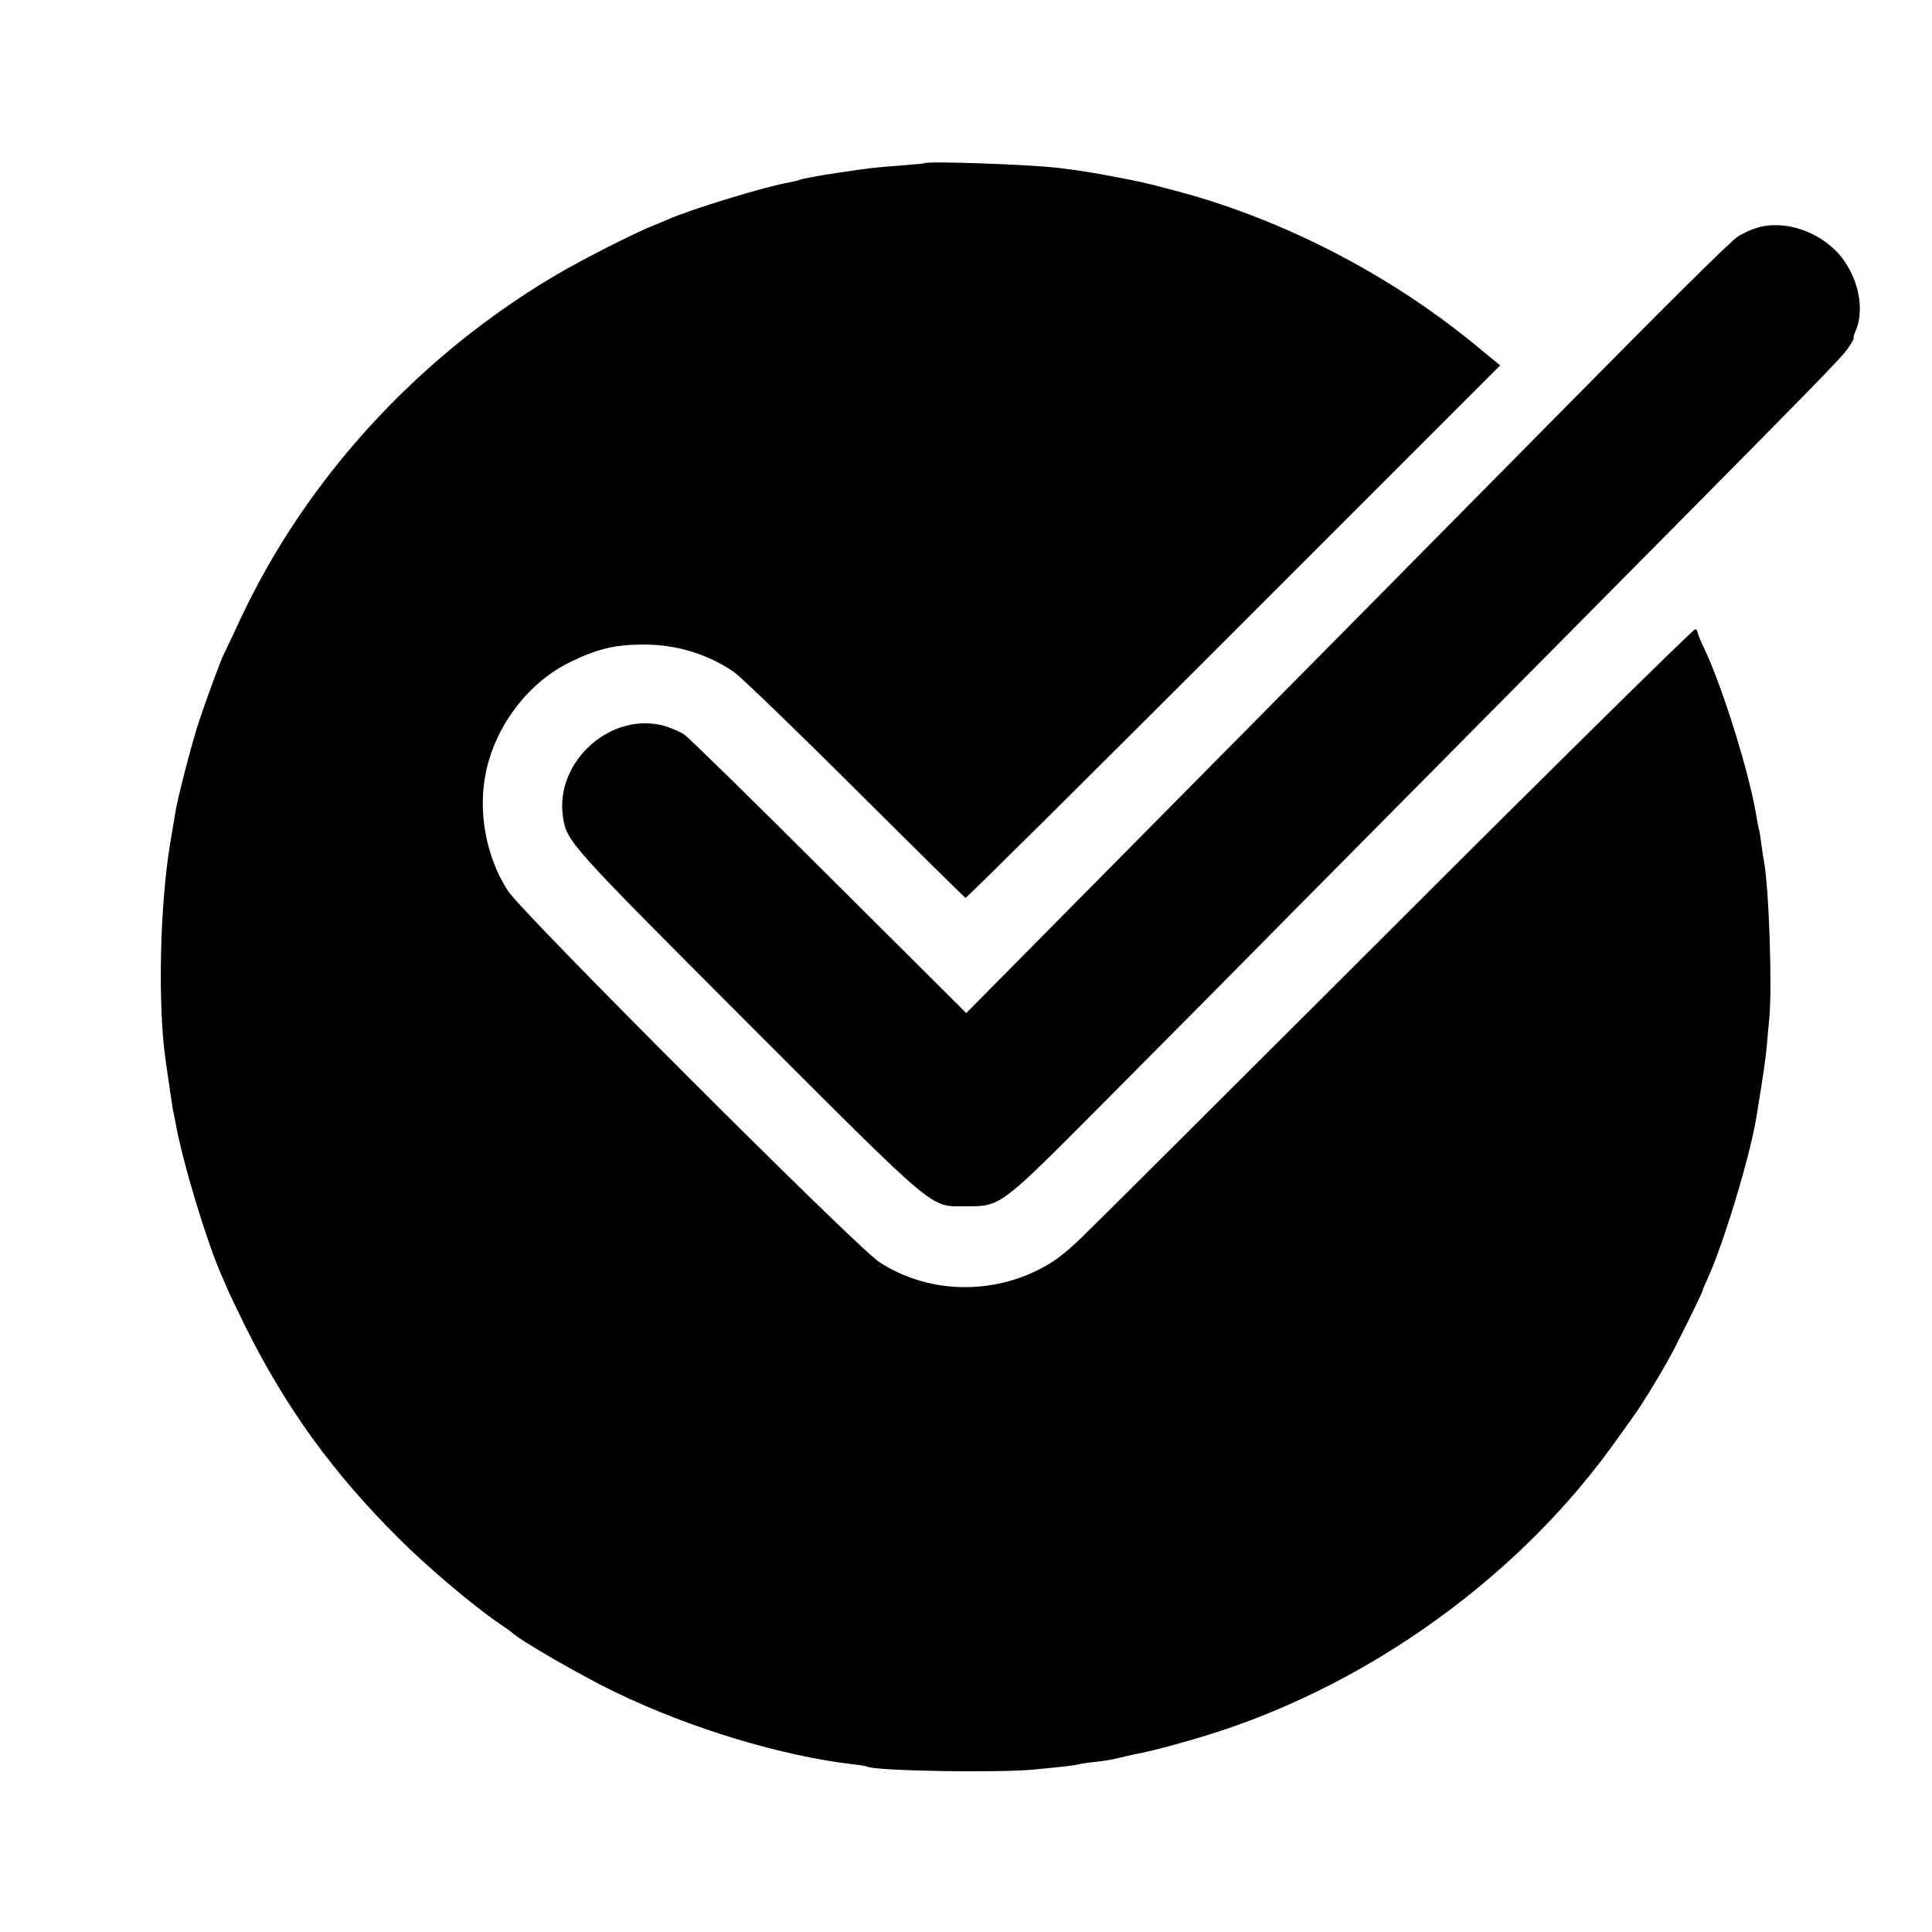
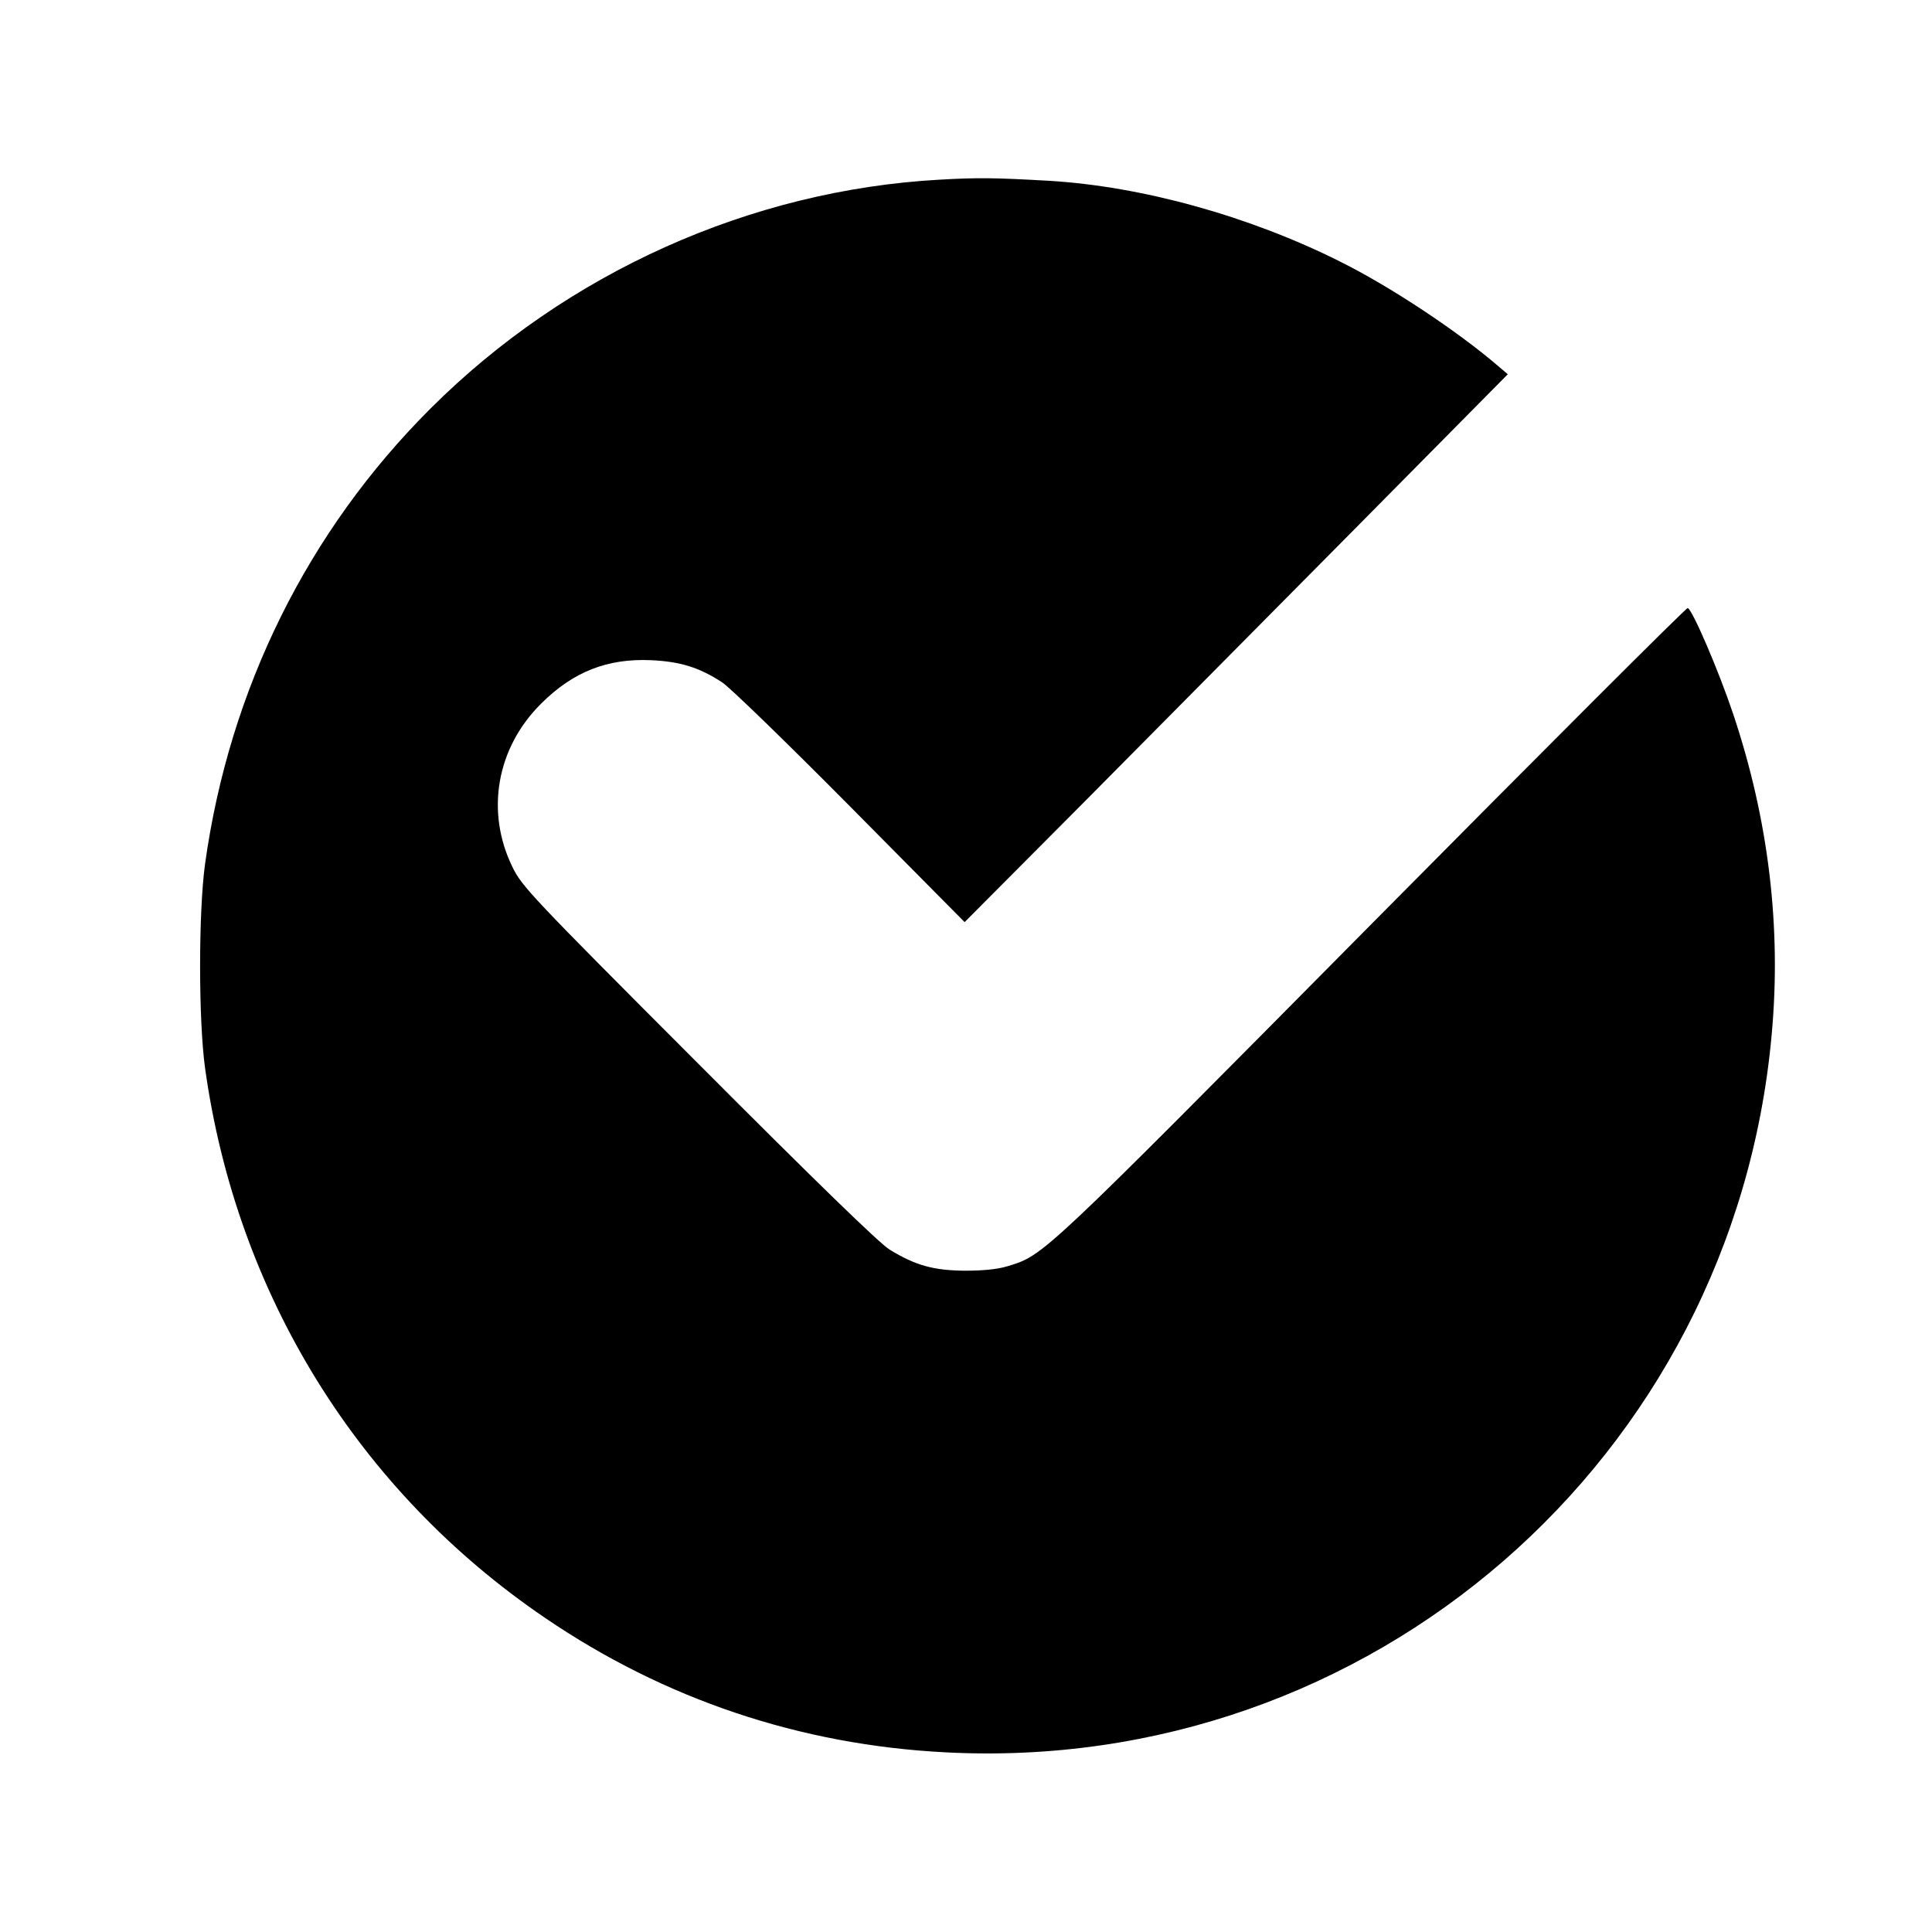
- <svg xmlns="http://www.w3.org/2000/svg" version="1.0" width="800pt" height="800pt" viewBox="0 0 800 800" preserveAspectRatio="xMidYMid meet">
-   <g transform="translate(0,800) scale(0.1,-0.1)" fill="#000000" stroke="none">
-     <path d="M3827 7324 c-1 -1 -42 -5 -92 -9 -110 -8 -137 -11 -262 -30 -71 -10 -157 -26 -163 -30 -4 -2 -22 -7 -41 -10 -99 -17 -410 -112 -504 -154 -11 -5 -36 -15 -55 -23 -74 -28 -310 -148 -415 -211 -566 -336 -1026 -839 -1297 -1415 -32 -70 -64 -135 -69 -146 -12 -22 -70 -178 -106 -286 -29 -89 -89 -318 -97 -375 -4 -22 -13 -78 -21 -125 -43 -257 -52 -668 -20 -895 17 -119 28 -193 31 -210 2 -11 7 -33 10 -50 30 -169 131 -500 193 -640 5 -11 17 -38 26 -60 10 -22 42 -89 72 -150 169 -338 361 -603 634 -875 119 -119 305 -276 414 -351 28 -19 52 -36 55 -39 30 -31 296 -184 430 -248 314 -151 686 -263 985 -298 28 -3 52 -7 55 -9 29 -18 545 -27 695 -12 132 13 159 16 180 21 11 3 45 8 75 11 30 3 71 10 90 15 19 5 46 11 60 14 98 18 287 71 415 116 629 220 1210 654 1587 1185 32 44 65 91 75 105 26 35 100 155 136 220 36 63 147 288 147 296 0 3 10 26 22 52 65 143 175 505 201 667 29 178 37 231 43 295 3 41 8 91 10 110 13 131 -1 544 -22 655 -2 11 -7 40 -10 65 -3 25 -7 52 -9 60 -3 8 -7 32 -11 53 -26 172 -139 535 -214 695 -17 35 -30 67 -30 72 0 5 -4 12 -10 15 -5 3 -558 -541 -1227 -1210 -670 -669 -1261 -1258 -1313 -1308 -74 -71 -115 -102 -180 -135 -212 -106 -466 -94 -659 32 -93 60 -1477 1444 -1537 1536 -94 145 -128 338 -89 506 44 189 177 360 345 442 110 54 184 72 295 73 140 2 271 -37 382 -112 26 -17 252 -235 501 -483 249 -248 456 -452 460 -454 4 -1 504 495 1111 1102 l1103 1103 -105 86 c-361 297 -815 529 -1262 643 -126 33 -125 32 -215 49 -112 22 -161 29 -250 40 -118 14 -542 29 -553 19z" />
-     <path d="M7273 7056 c-23 -7 -57 -23 -75 -34 -32 -20 -284 -270 -860 -854 -254 -257 -978 -990 -1895 -1916 l-442 -447 -568 566 c-312 311 -581 575 -598 586 -16 12 -53 27 -80 36 -221 65 -458 -144 -424 -375 16 -103 19 -107 760 -849 801 -801 757 -764 909 -764 145 0 140 -3 562 421 202 203 517 520 700 706 183 185 666 672 1073 1083 1202 1213 1286 1298 1317 1343 16 23 27 42 24 42 -3 0 1 15 9 33 42 101 0 253 -93 338 -88 82 -220 117 -319 85z" />
+ <svg xmlns="http://www.w3.org/2000/svg" version="1.0" width="700pt" height="700pt" viewBox="0 0 700 700" preserveAspectRatio="xMidYMid meet">
+   <g transform="translate(0,700) scale(0.1,-0.1)" fill="#000000" stroke="none">
+     <path d="M3404 6349 c-685 -38 -1351 -337 -1844 -829 -445 -444 -729 -1017 -817 -1650 -24 -174 -24 -566 0 -740 114 -819 555 -1532 1232 -1992 433 -295 924 -460 1450 -487 1538 -81 2855 1062 2994 2599 36 389 -11 781 -140 1165 -52 155 -147 376 -164 382 -6 1 -521 -514 -1146 -1145 -1204 -1216 -1186 -1199 -1319 -1240 -37 -11 -88 -16 -155 -16 -112 1 -178 19 -271 76 -35 20 -276 255 -692 672 -612 613 -641 644 -676 716 -97 200 -57 430 104 590 116 116 240 165 399 158 106 -5 174 -26 257 -80 27 -17 236 -220 464 -450 l415 -419 436 438 c239 241 682 688 984 993 l548 554 -34 29 c-149 128 -392 289 -575 380 -328 164 -716 272 -1054 292 -194 11 -258 12 -396 4z" />
  </g>
</svg>
